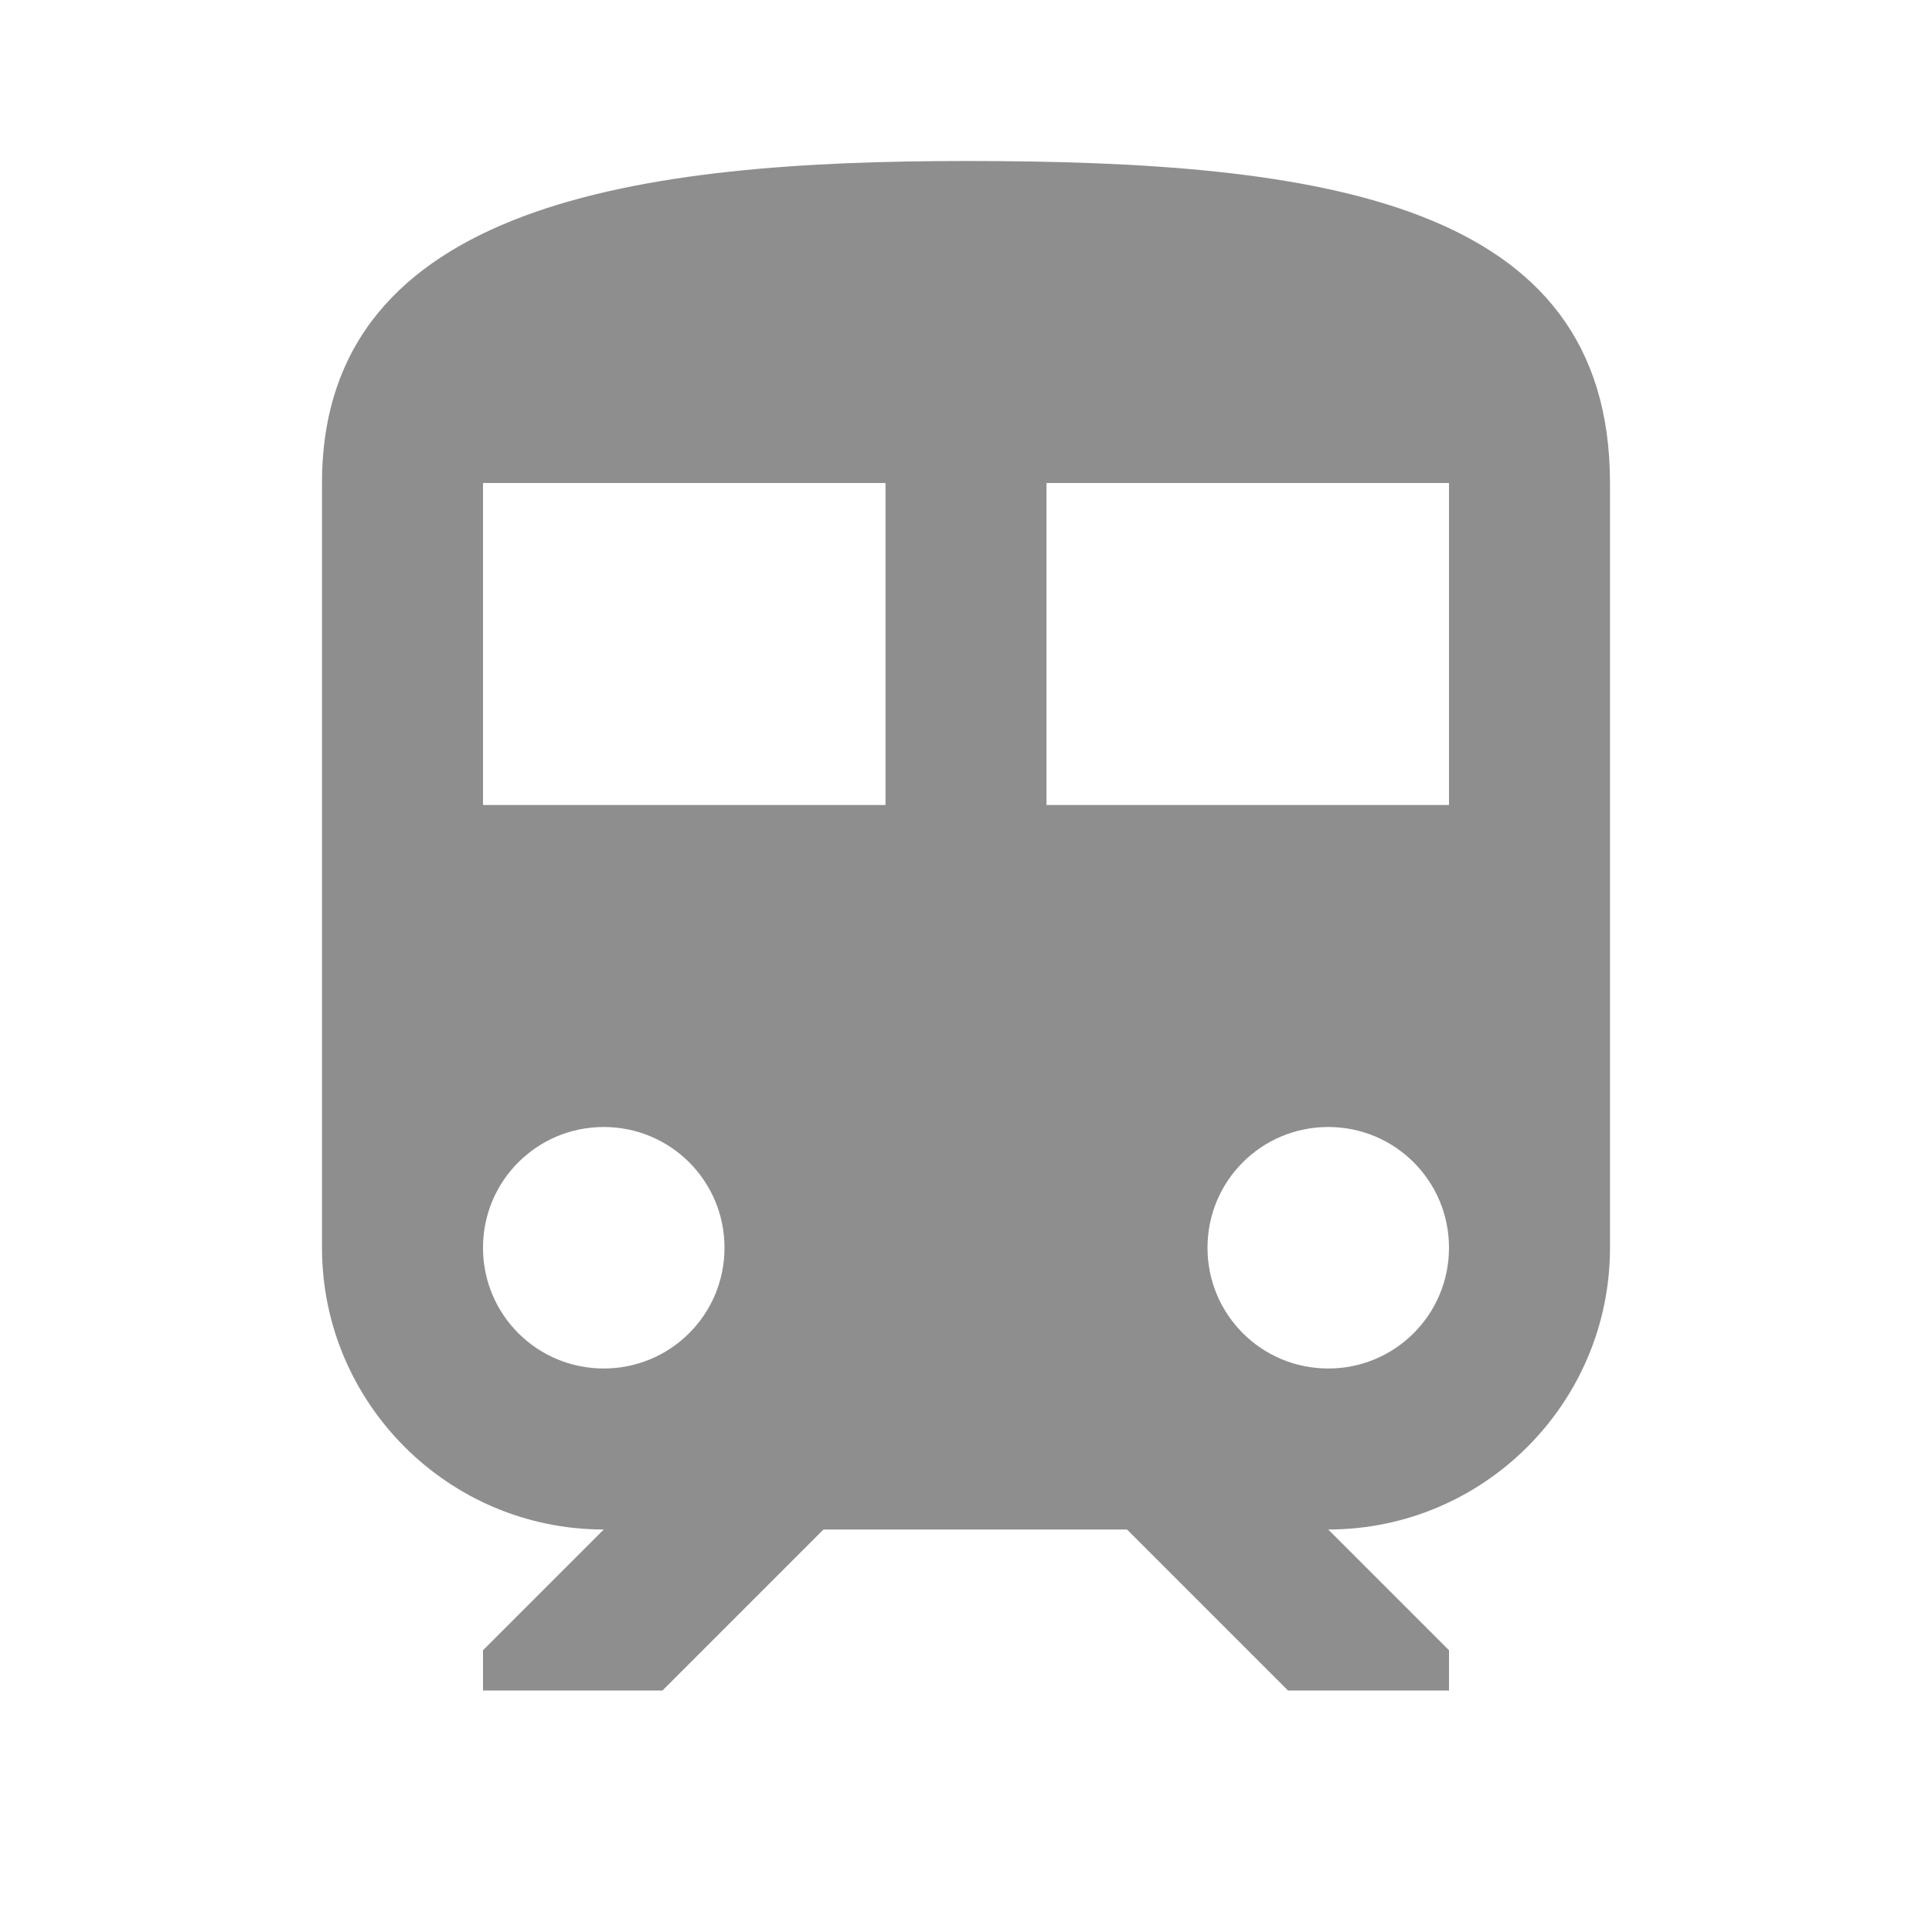
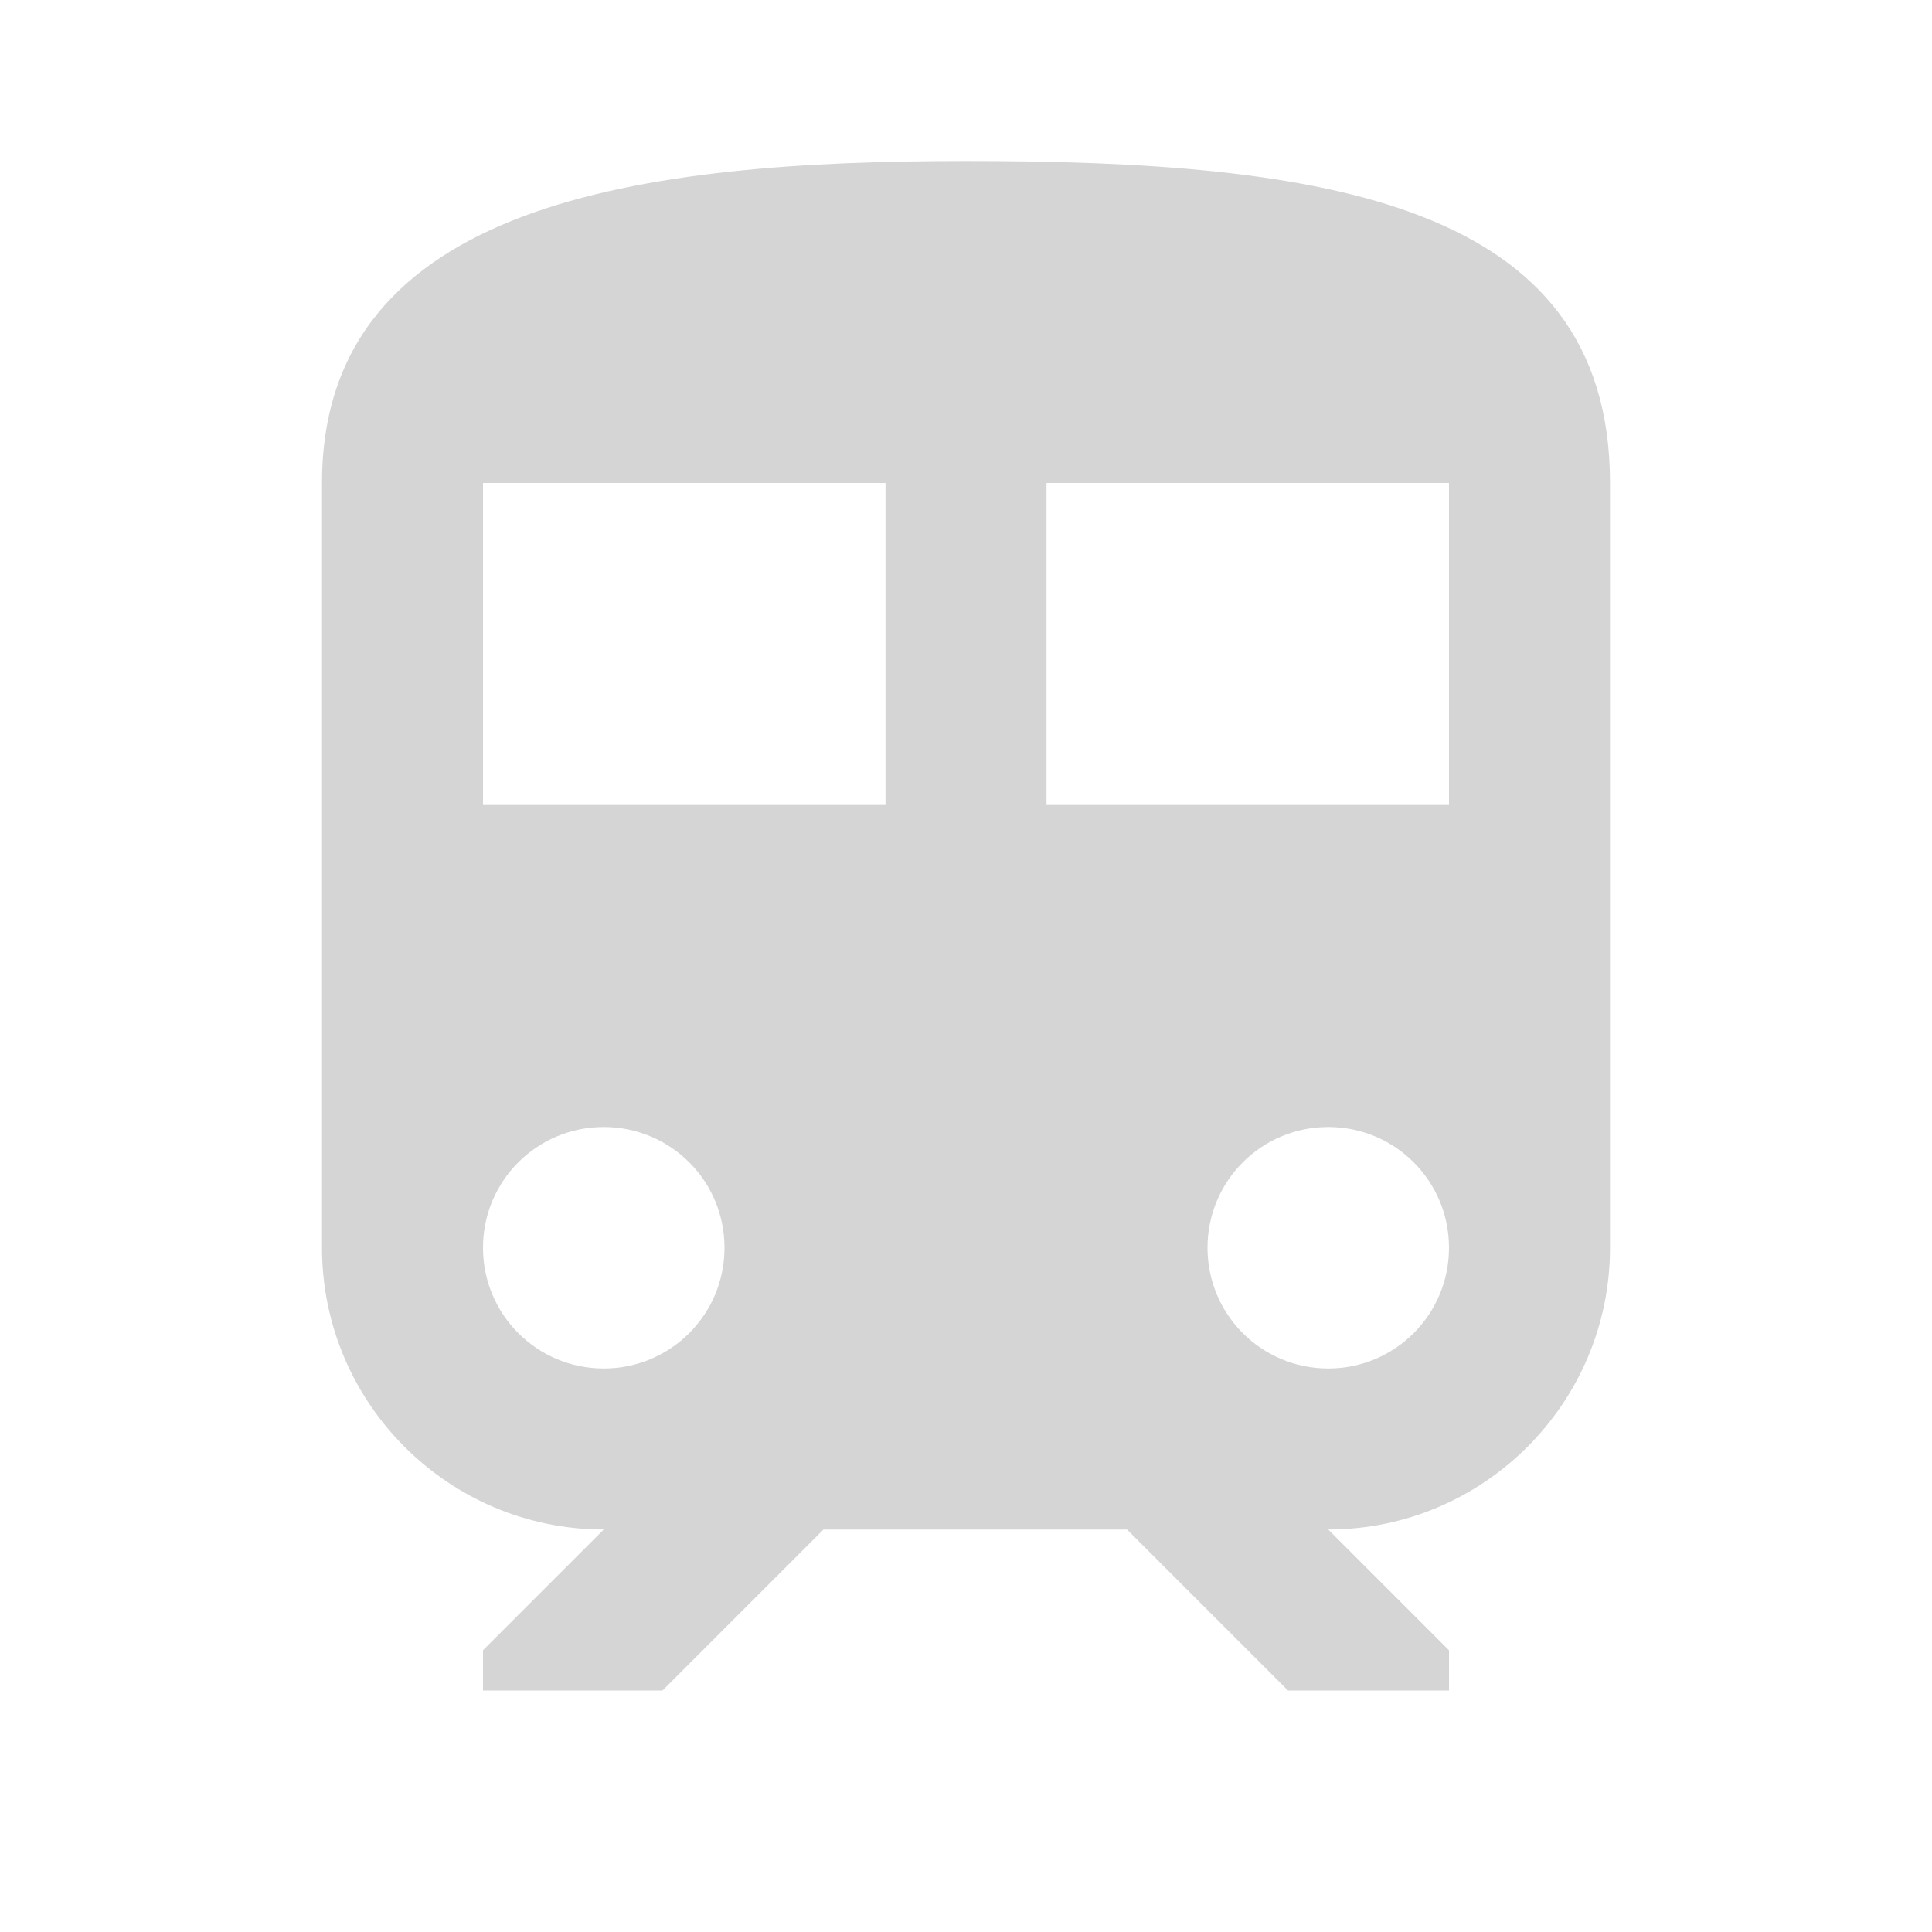
<svg xmlns="http://www.w3.org/2000/svg" height="24" viewBox="0 0 24 24" width="24">
-   <path fill="#8e8e8e" d="M12 2c-4 0-8 .5-8 4v9.5C4 17.43 5.57 19 7.5 19L6 20.5v.5h2.23l2-2H14l2 2h2v-.5L16.5 19c1.93 0 3.5-1.57 3.5-3.5V6c0-3.5-3.58-4-8-4zM7.5 17c-.83 0-1.5-.67-1.5-1.5S6.67 14 7.5 14s1.5.67 1.5 1.5S8.33 17 7.5 17zm3.5-7H6V6h5v4zm2 0V6h5v4h-5zm3.5 7c-.83 0-1.5-.67-1.5-1.5s.67-1.5 1.5-1.5 1.5.67 1.5 1.5-.67 1.5-1.5 1.5z" />
+   <path fill="#d5d5d5" d="M12 2c-4 0-8 .5-8 4v9.5C4 17.43 5.57 19 7.5 19L6 20.5v.5h2.23l2-2H14l2 2h2v-.5L16.5 19c1.93 0 3.5-1.57 3.5-3.5V6c0-3.5-3.58-4-8-4zM7.5 17c-.83 0-1.5-.67-1.5-1.5S6.67 14 7.5 14s1.5.67 1.5 1.5S8.33 17 7.5 17zm3.5-7H6V6h5v4zm2 0V6h5v4h-5zm3.5 7c-.83 0-1.5-.67-1.5-1.5s.67-1.5 1.5-1.5 1.5.67 1.5 1.5-.67 1.5-1.5 1.5z" />
  <path d="M0 0h24v24H0V0z" fill="none" />
</svg>
